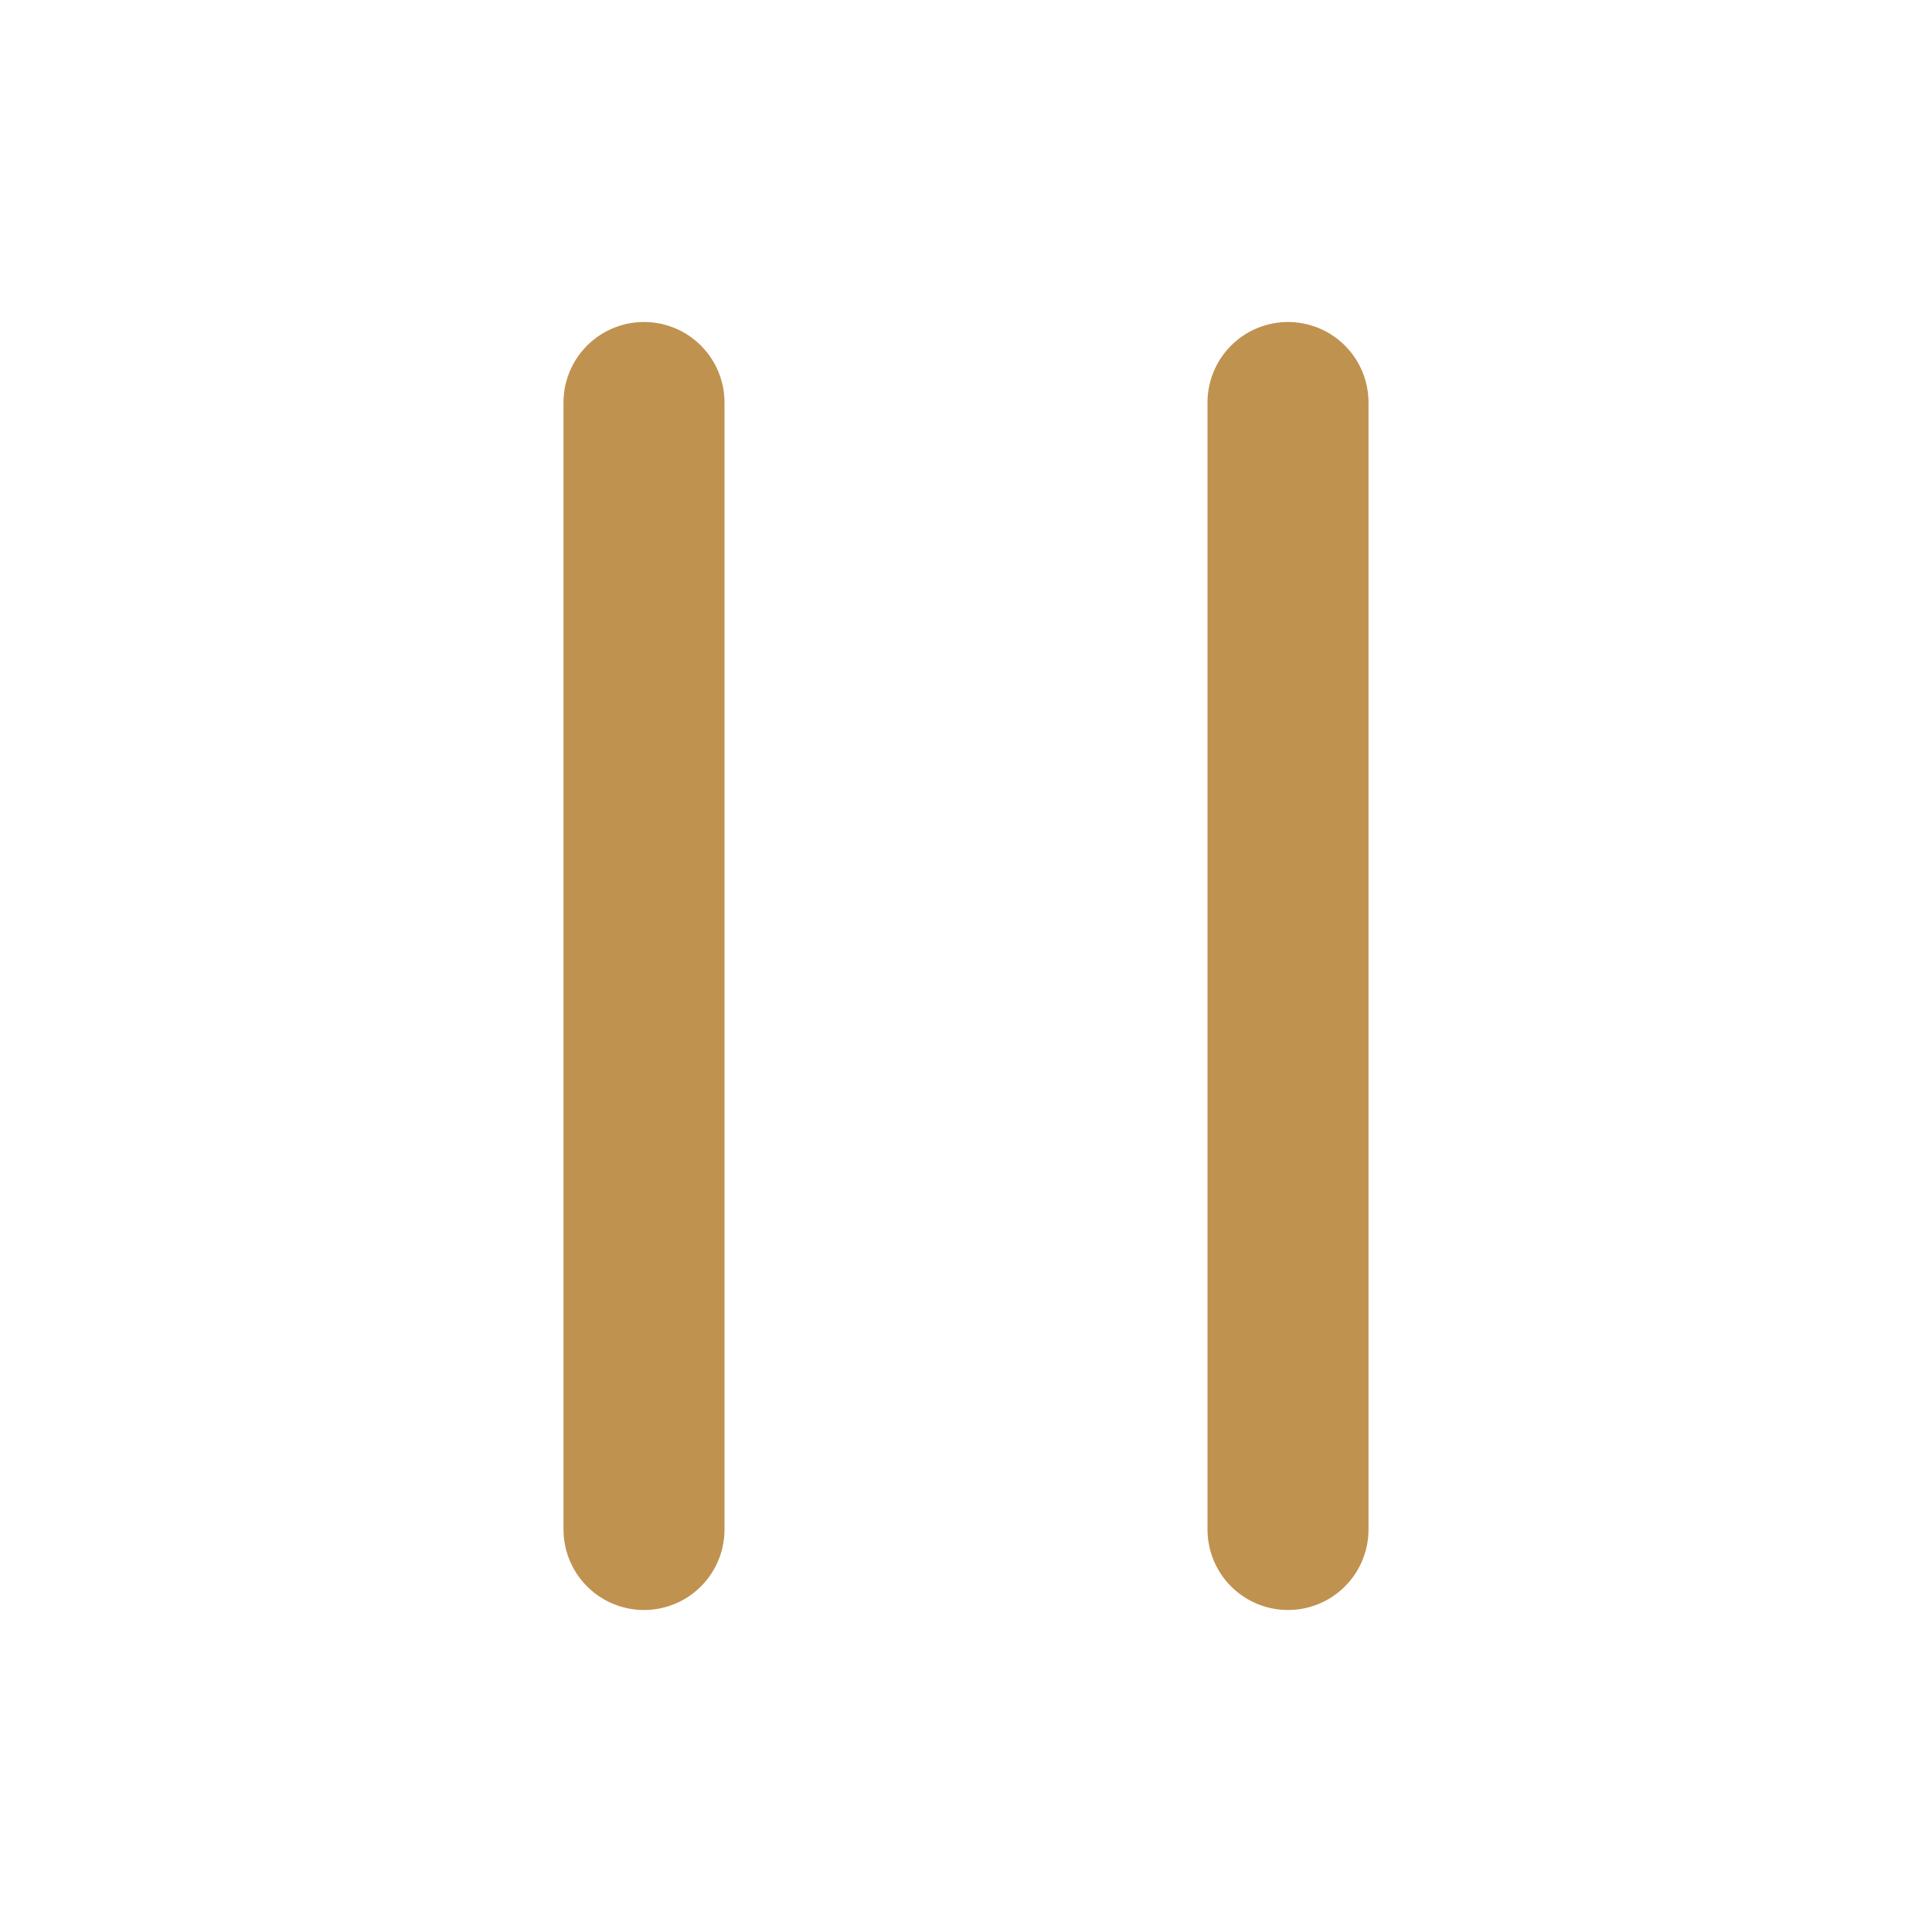
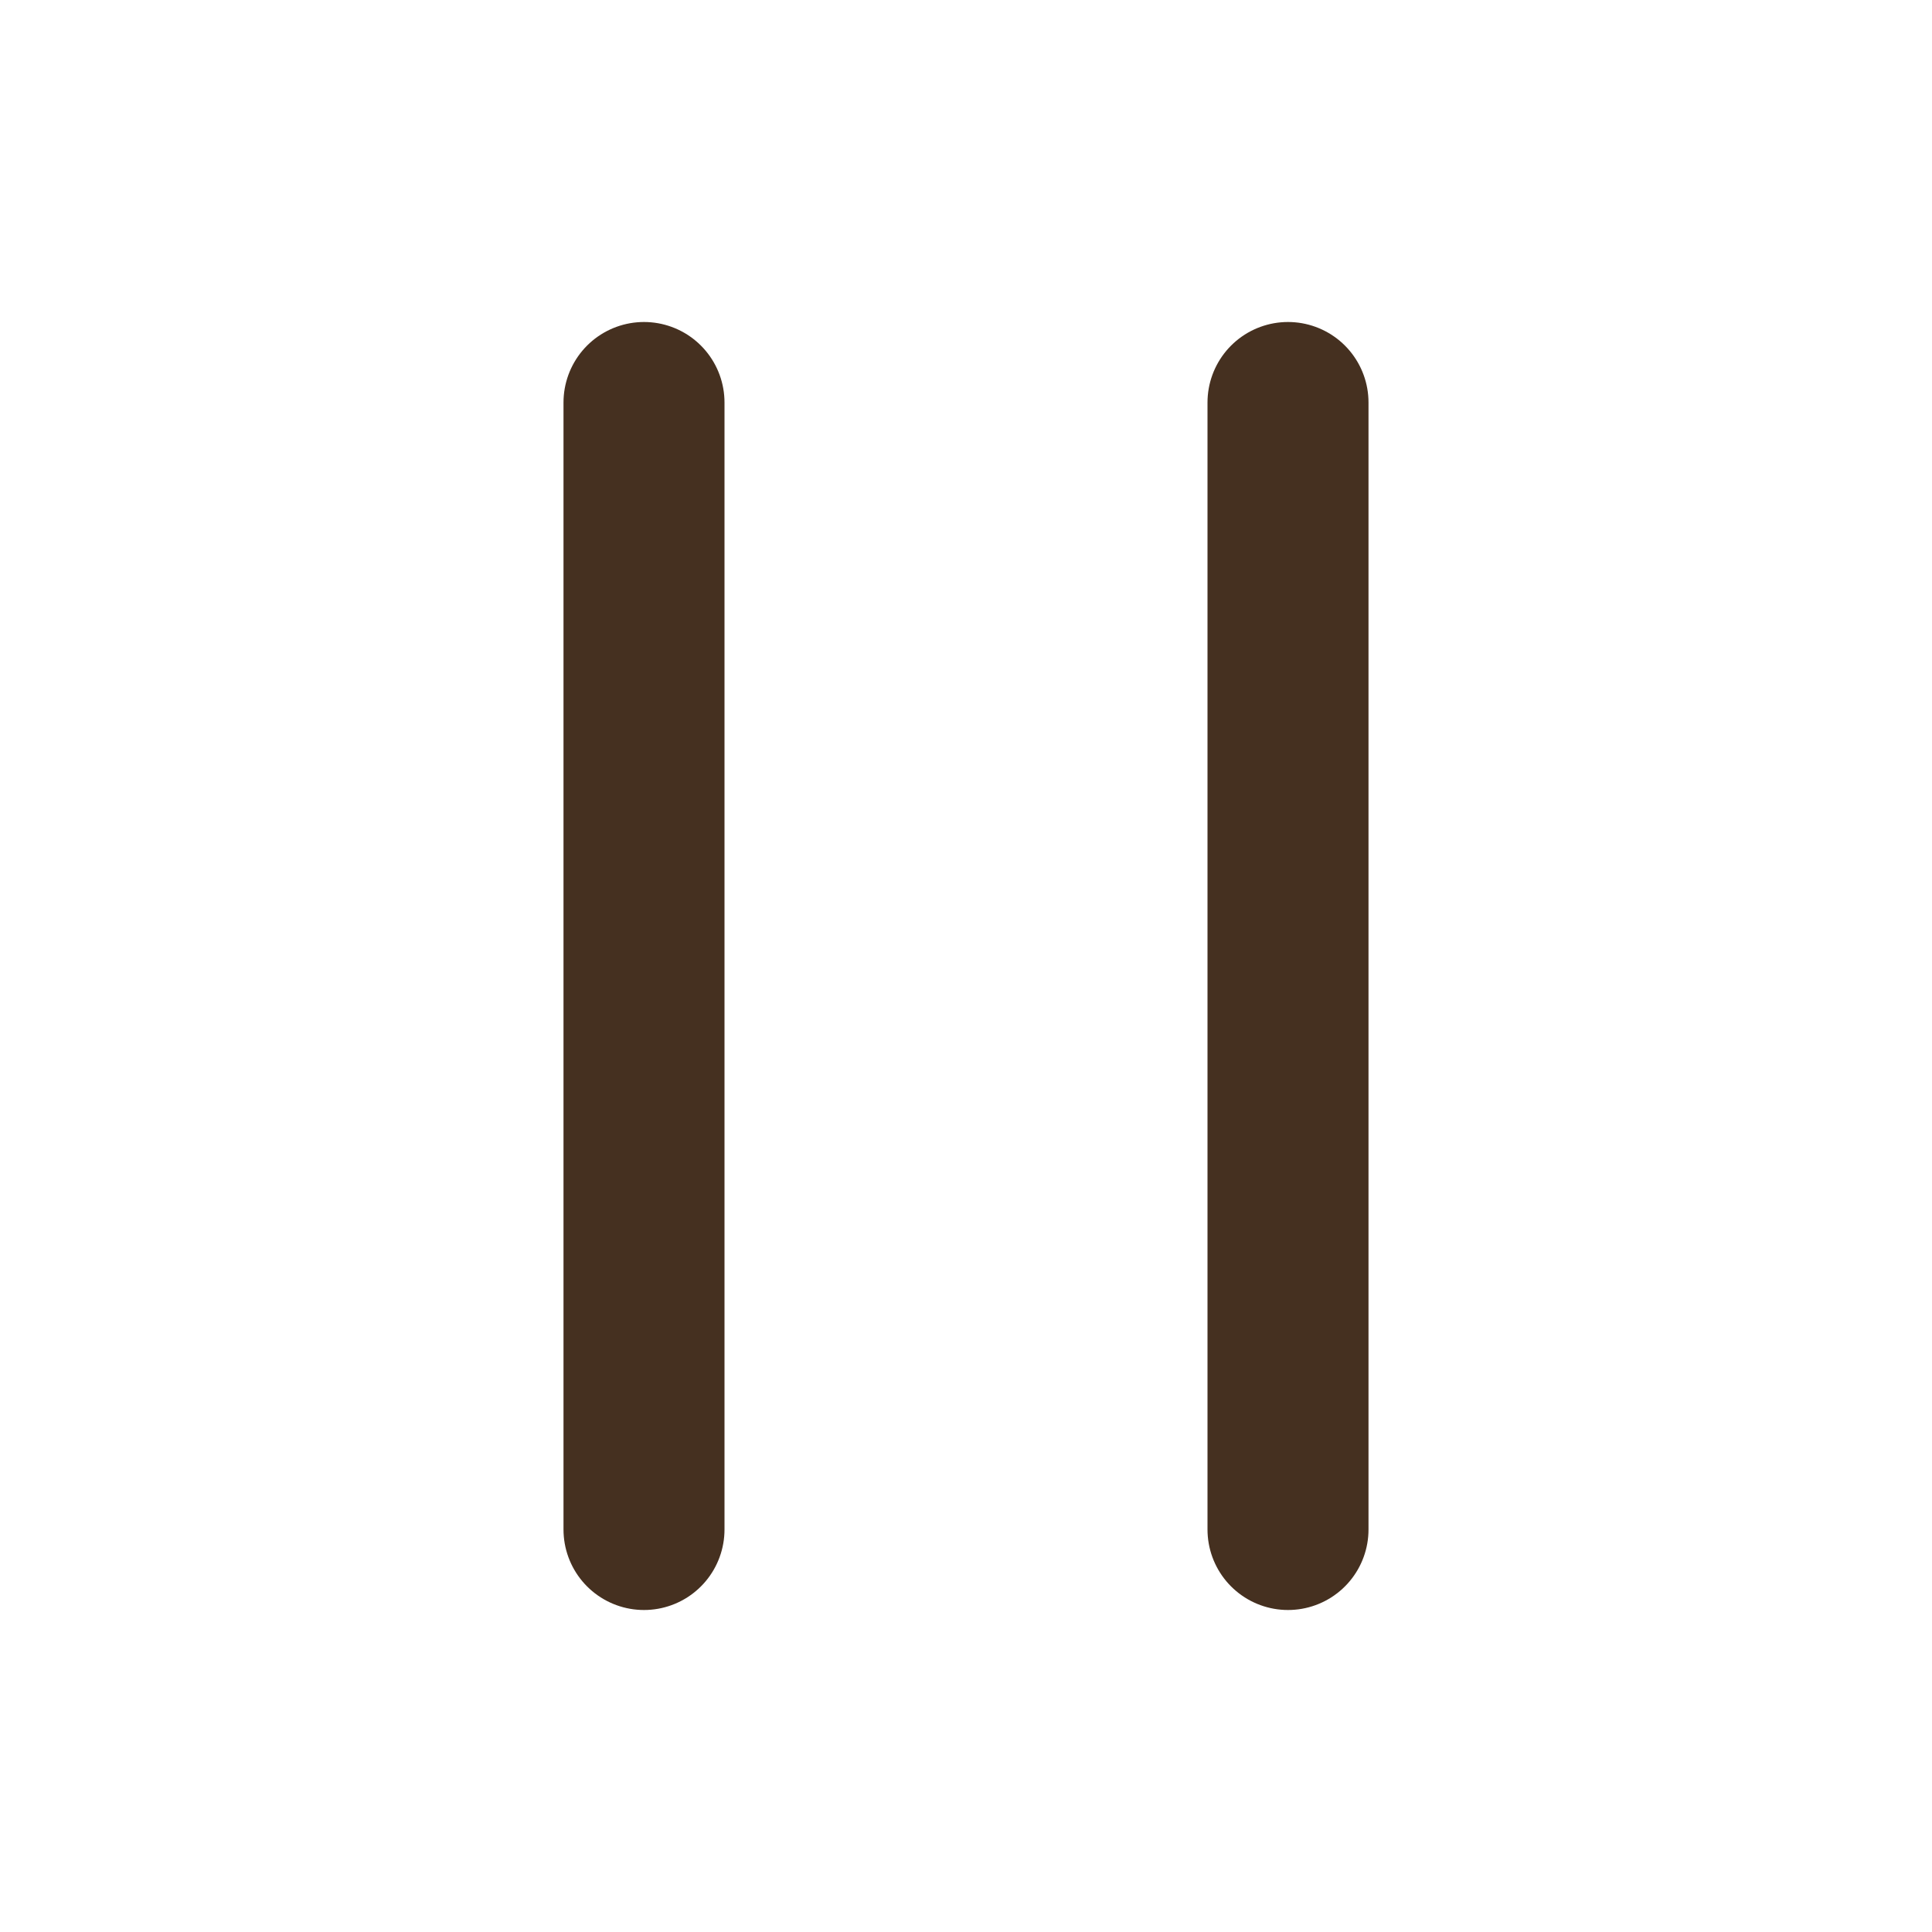
<svg xmlns="http://www.w3.org/2000/svg" width="800px" height="800px" viewBox="0 0 24 24" fill="none">
-   <path d="M8 5V19M16 5V19" stroke="#C0924F" stroke-width="2" stroke-linecap="round" stroke-linejoin="round" />
+   <path d="M8 5V19M16 5V19" stroke="#453020" stroke-width="2" stroke-linecap="round" stroke-linejoin="round" />
</svg>
